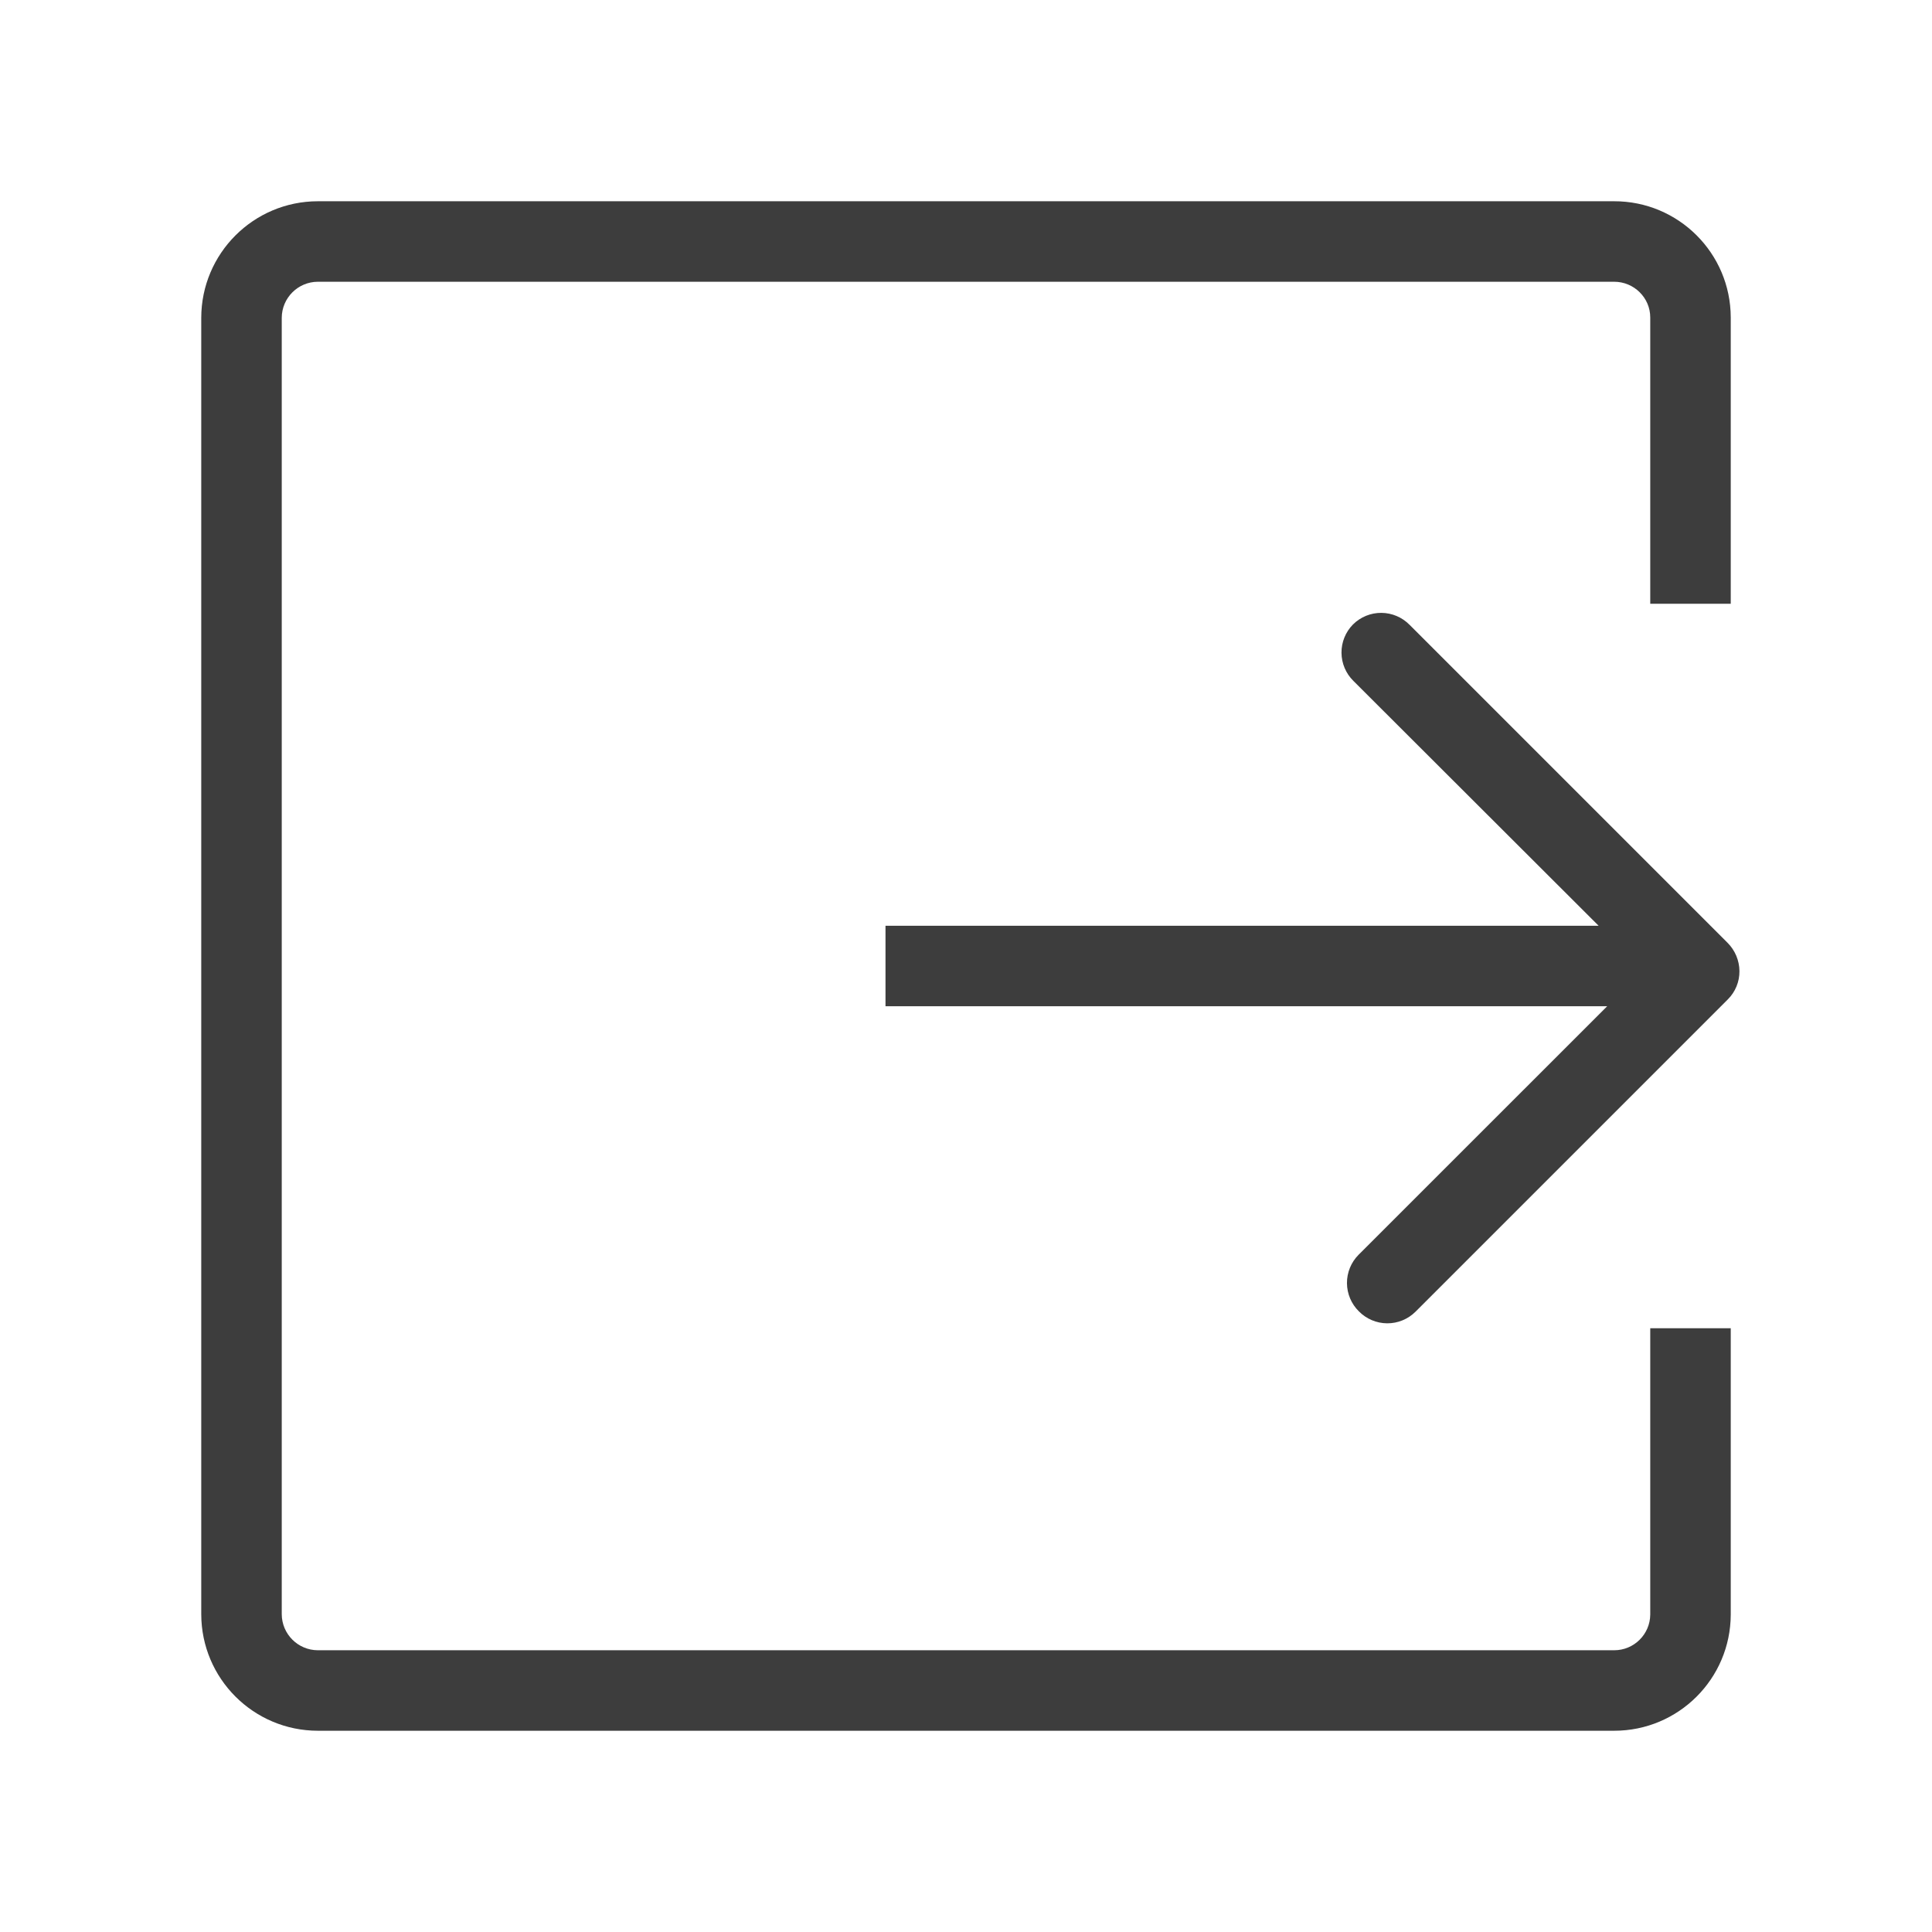
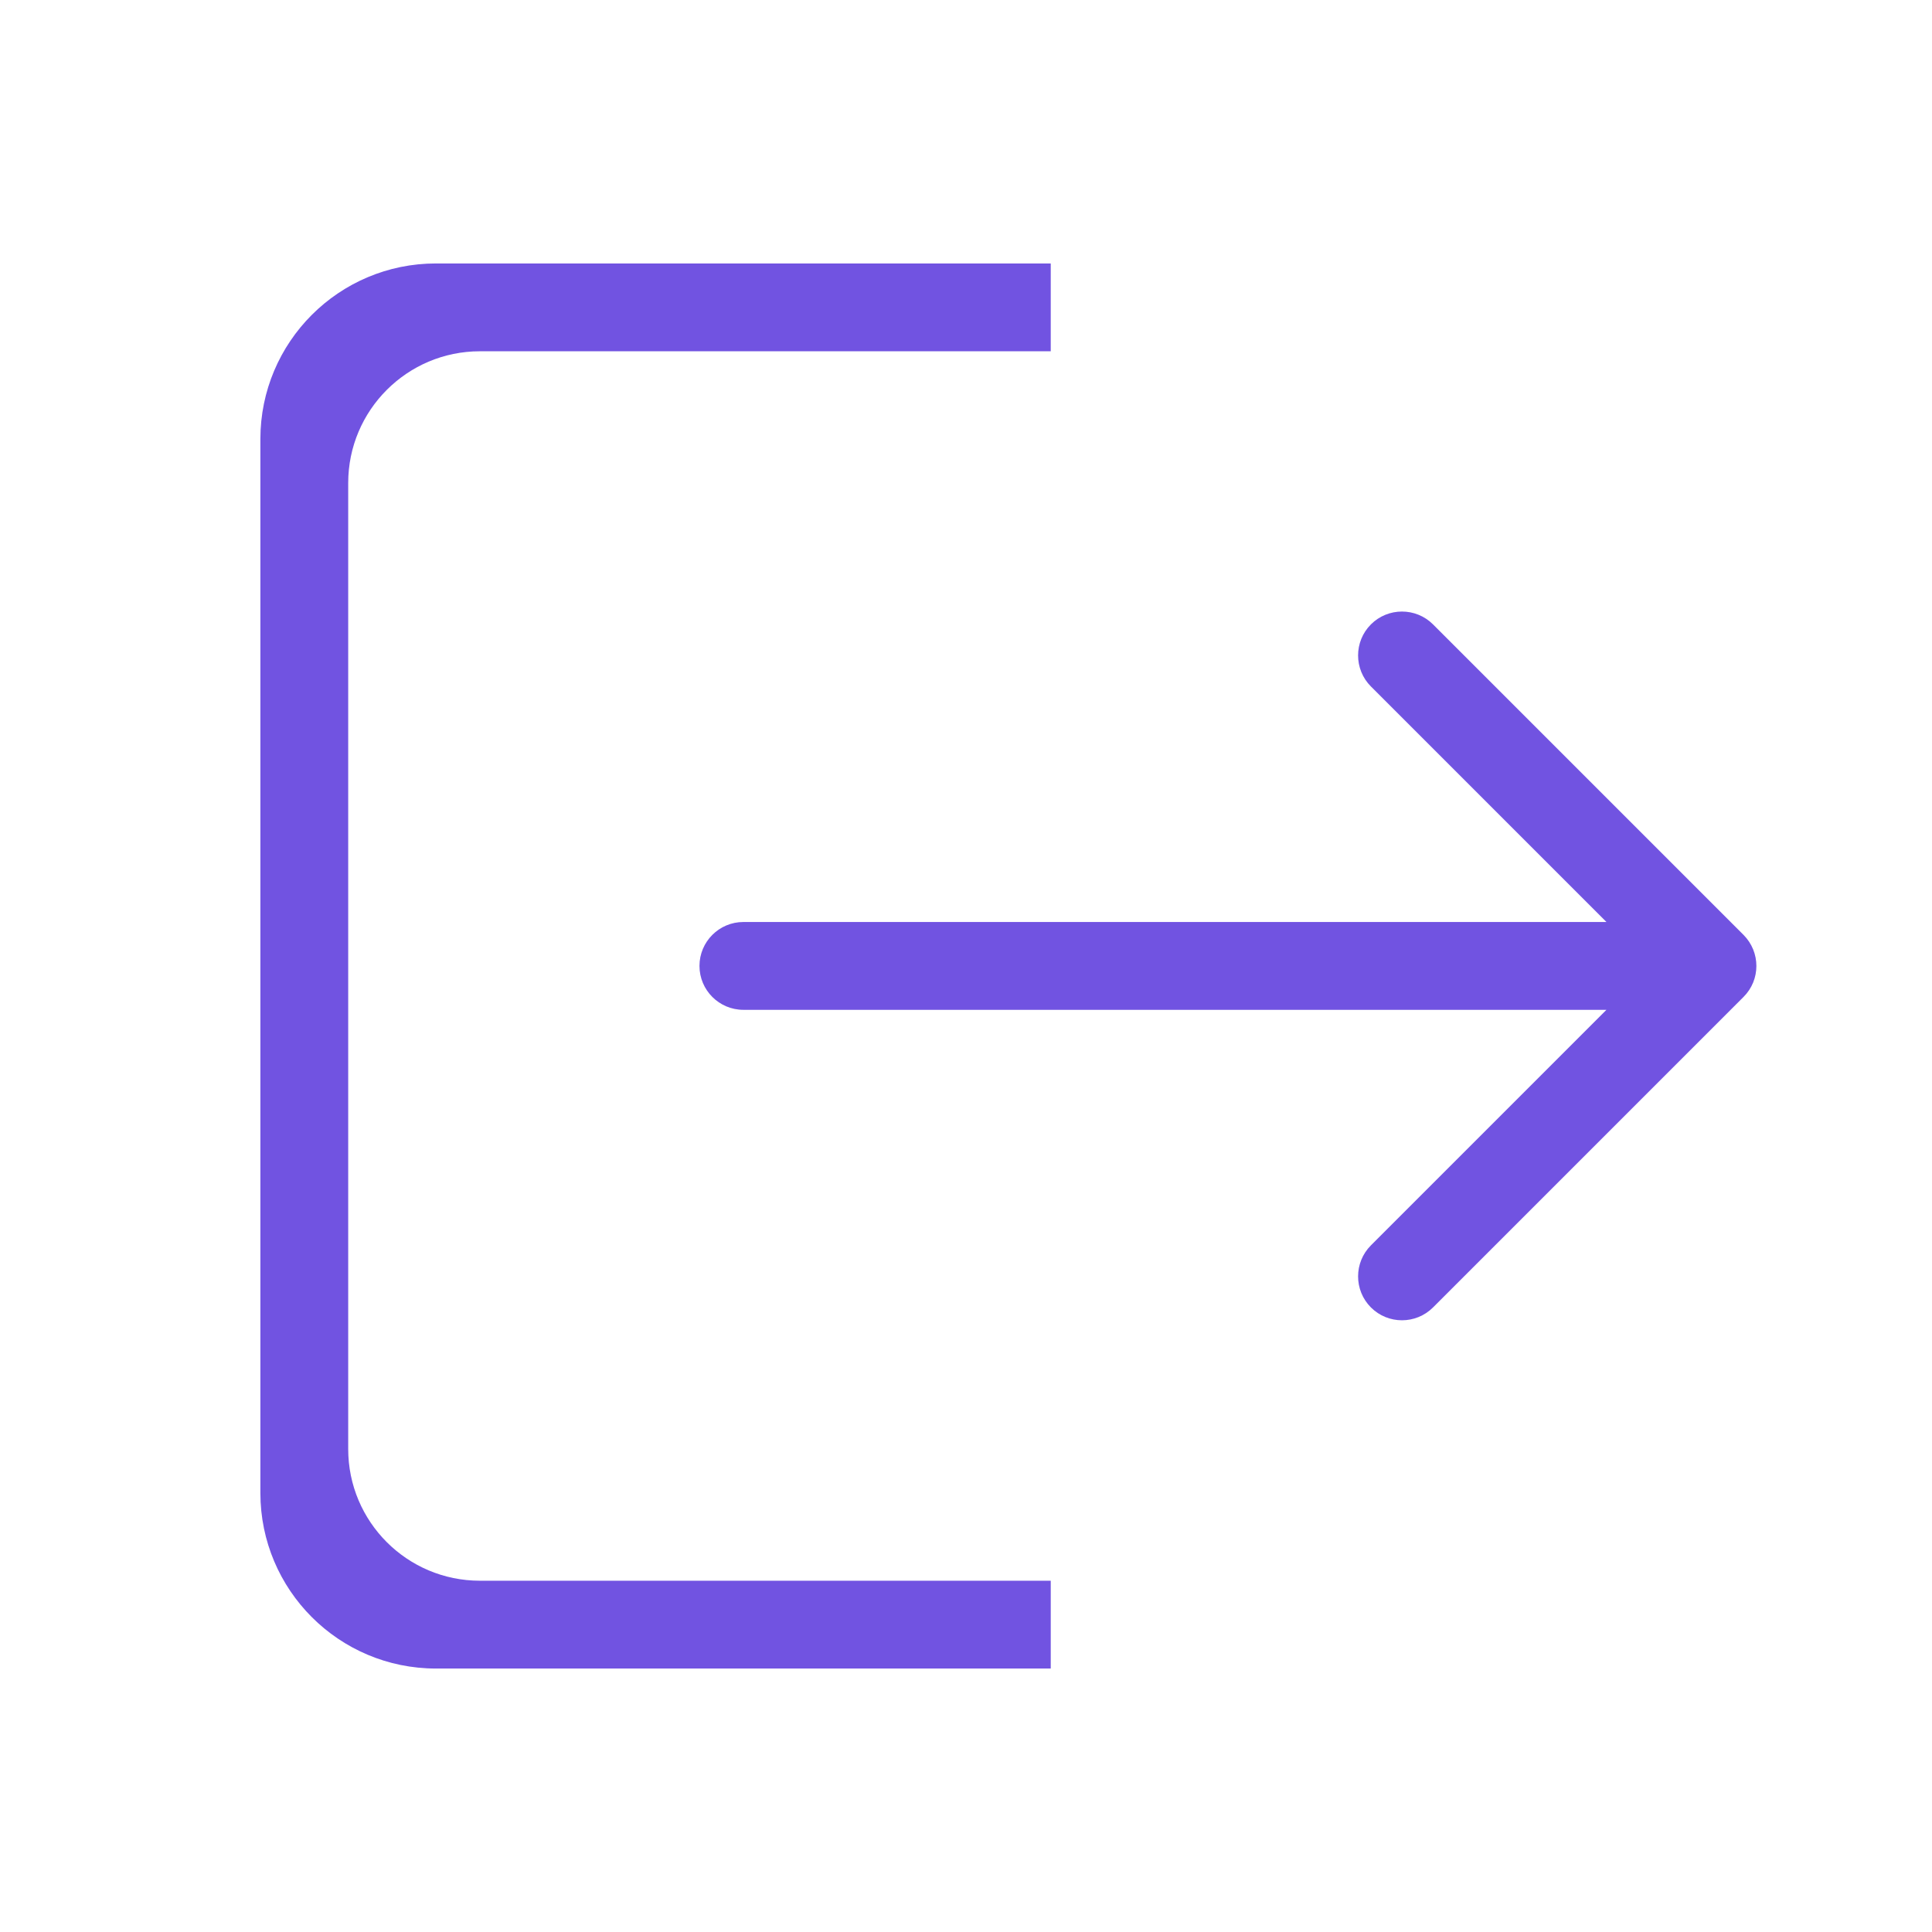
- <svg xmlns="http://www.w3.org/2000/svg" t="1718102202957" class="icon" viewBox="0 0 1024 1024" version="1.1" p-id="4265" width="200" height="200">
-   <path d="M874.667 855.744a19.093 19.093 0 0 1-19.136 18.923H168.469A19.2 19.2 0 0 1 149.333 855.531V168.469A19.2 19.2 0 0 1 168.469 149.333h687.061c10.581 0 19.136 8.533 19.136 18.923V320h42.667V168.256A61.717 61.717 0 0 0 855.531 106.667H168.469A61.867 61.867 0 0 0 106.667 168.469v687.061A61.867 61.867 0 0 0 168.469 917.333h687.061A61.76 61.76 0 0 0 917.333 855.744V704h-42.667v151.744zM851.84 533.333l-131.797 131.755a21.141 21.141 0 0 0 0.213 29.973 21.141 21.141 0 0 0 29.973 0.192l165.589-165.589a20.821 20.821 0 0 0 6.123-14.976 21.44 21.44 0 0 0-6.315-14.997l-168.533-168.533a21.141 21.141 0 0 0-29.952-0.213 21.141 21.141 0 0 0 0.213 29.973L847.296 490.667H469.333v42.667h382.507z" fill="#3D3D3D" p-id="4266" />
+ <svg xmlns="http://www.w3.org/2000/svg" t="1720699345713" class="icon" viewBox="0 0 1024 1024" version="1.1" p-id="7063" width="200" height="200">
+   <path d="M184.553 768l0-512c0-38.54 31.279-69.818 69.818-69.818l302.545 0L556.916 139.636l-325.818 0c-51.433 0-93.091 41.658-93.091 93.091l0 558.545c0 51.433 41.658 93.091 93.091 93.091l325.818 0 0-46.545-302.545 0C215.785 837.818 184.553 806.54 184.553 768zM924.113 495.523l-164.585-164.585c-9.076-9.076-23.831-9.076-32.908 0-9.076 9.076-9.076 23.831 0 32.908l124.835 124.835L394.007 488.681c-12.847 0-23.273 10.426-23.273 23.273s10.426 23.273 23.273 23.273l457.449 0-124.835 124.835c-9.076 9.076-9.076 23.831 0 32.908 9.076 9.076 23.831 9.076 32.908 0l164.585-164.585C933.19 519.354 933.19 504.646 924.113 495.523z" fill="#7153e1" p-id="7064" />
</svg>
